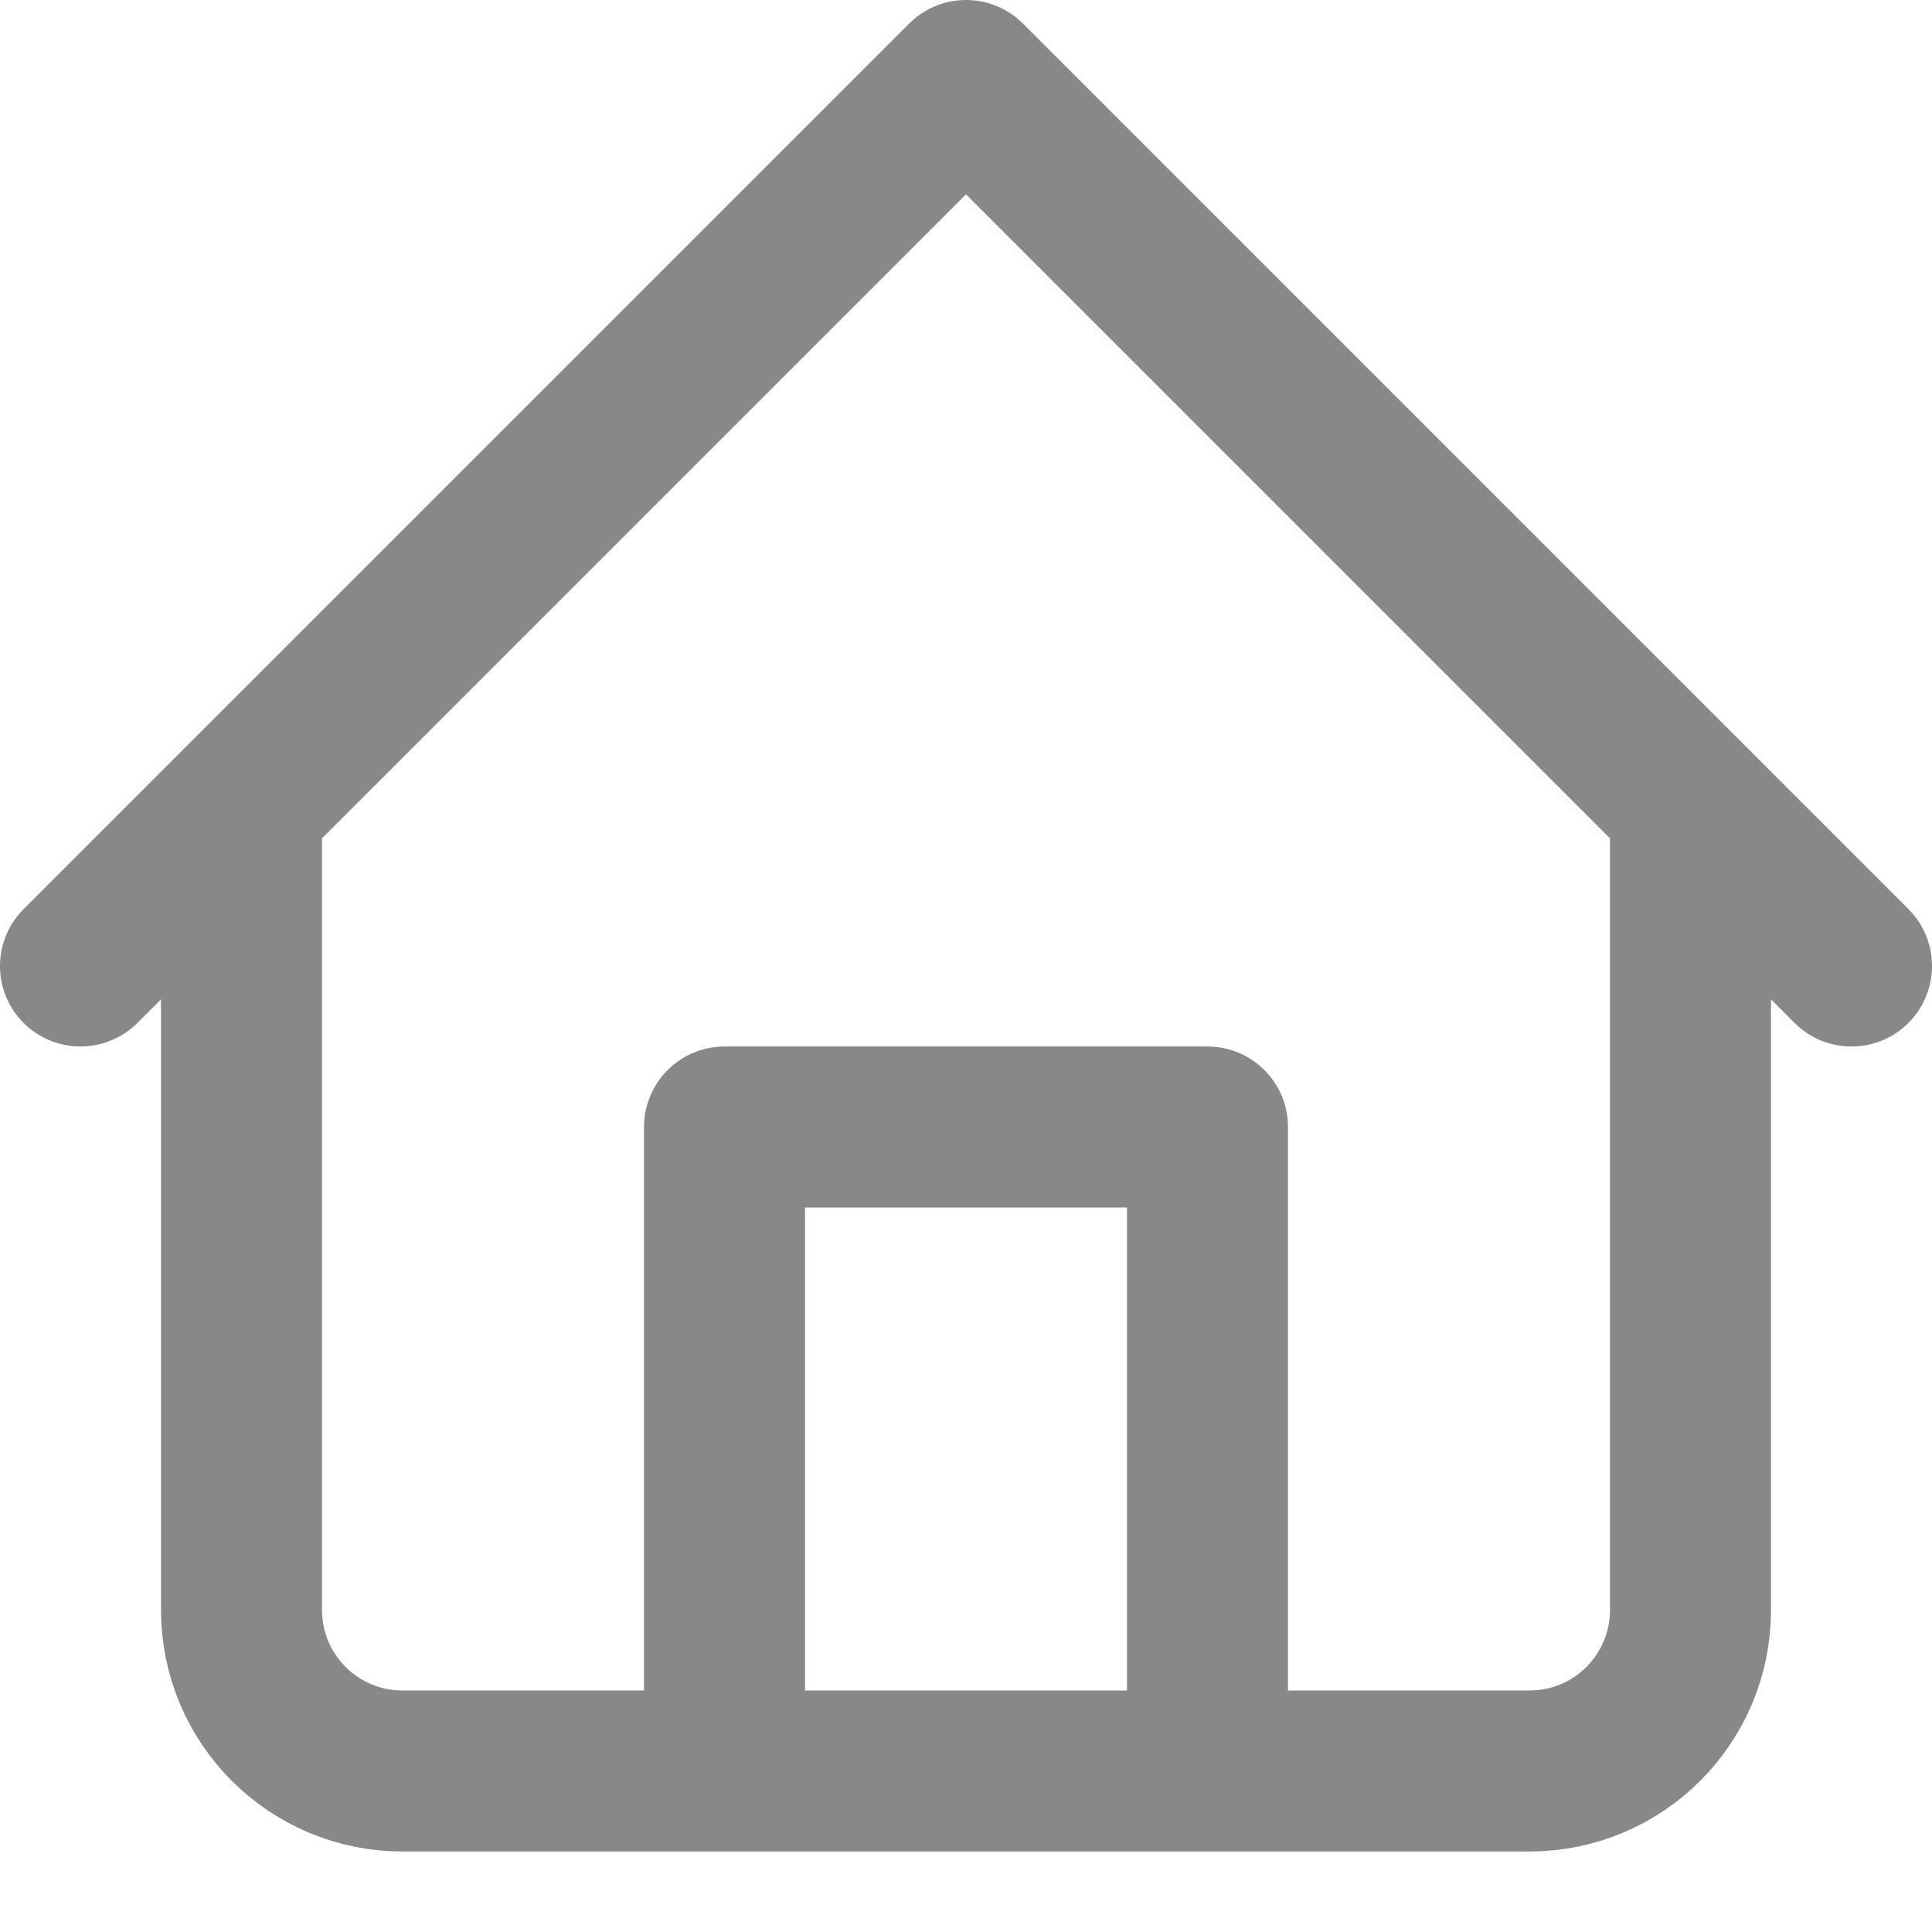
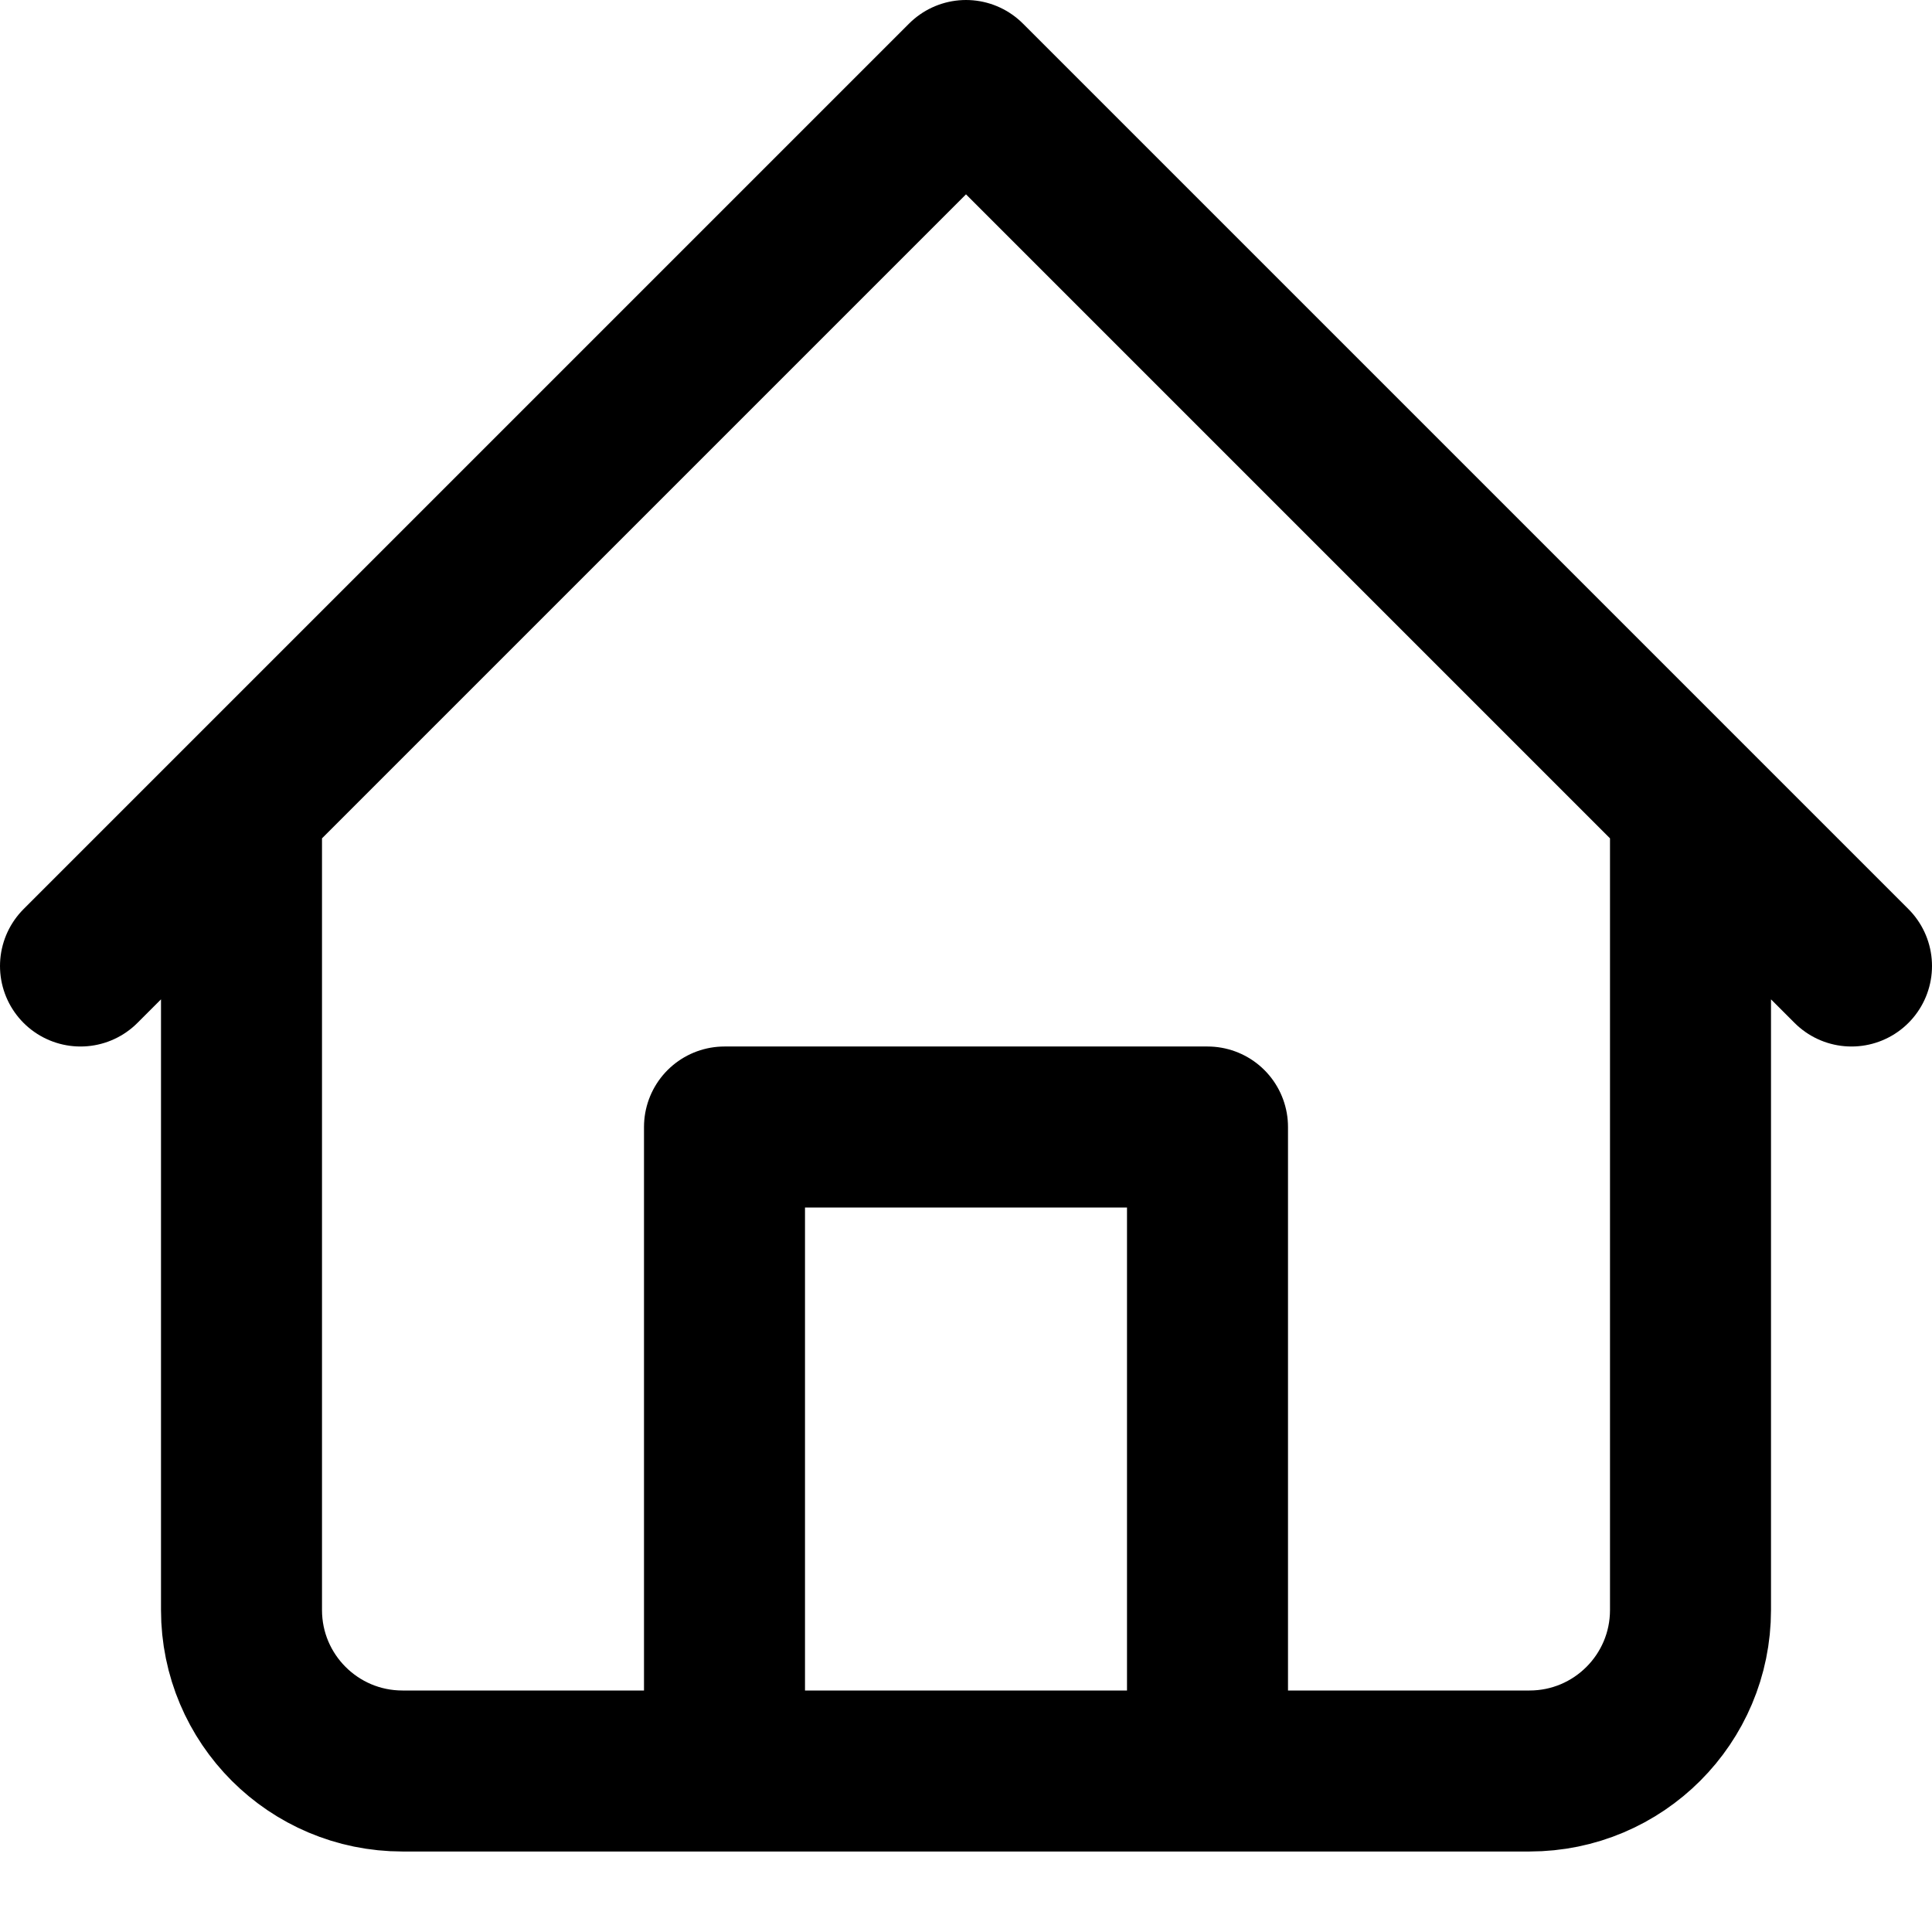
<svg xmlns="http://www.w3.org/2000/svg" width="32" height="32" viewBox="0 0 24 24">
-   <path fill="none" stroke="#888" stroke-linecap="round" stroke-linejoin="round" stroke-width="2" d="M1 12L12 1l11 11m-2-2v10a2 2 0 0 1-2 2H5a2 2 0 0 1-2-2V10m6 12v-8h6v8" />
+   <path fill="none" stroke="black" stroke-linecap="round" stroke-linejoin="round" stroke-width="2" d="M1 12L12 1l11 11m-2-2v10a2 2 0 0 1-2 2H5a2 2 0 0 1-2-2V10m6 12v-8h6v8" />
</svg>
